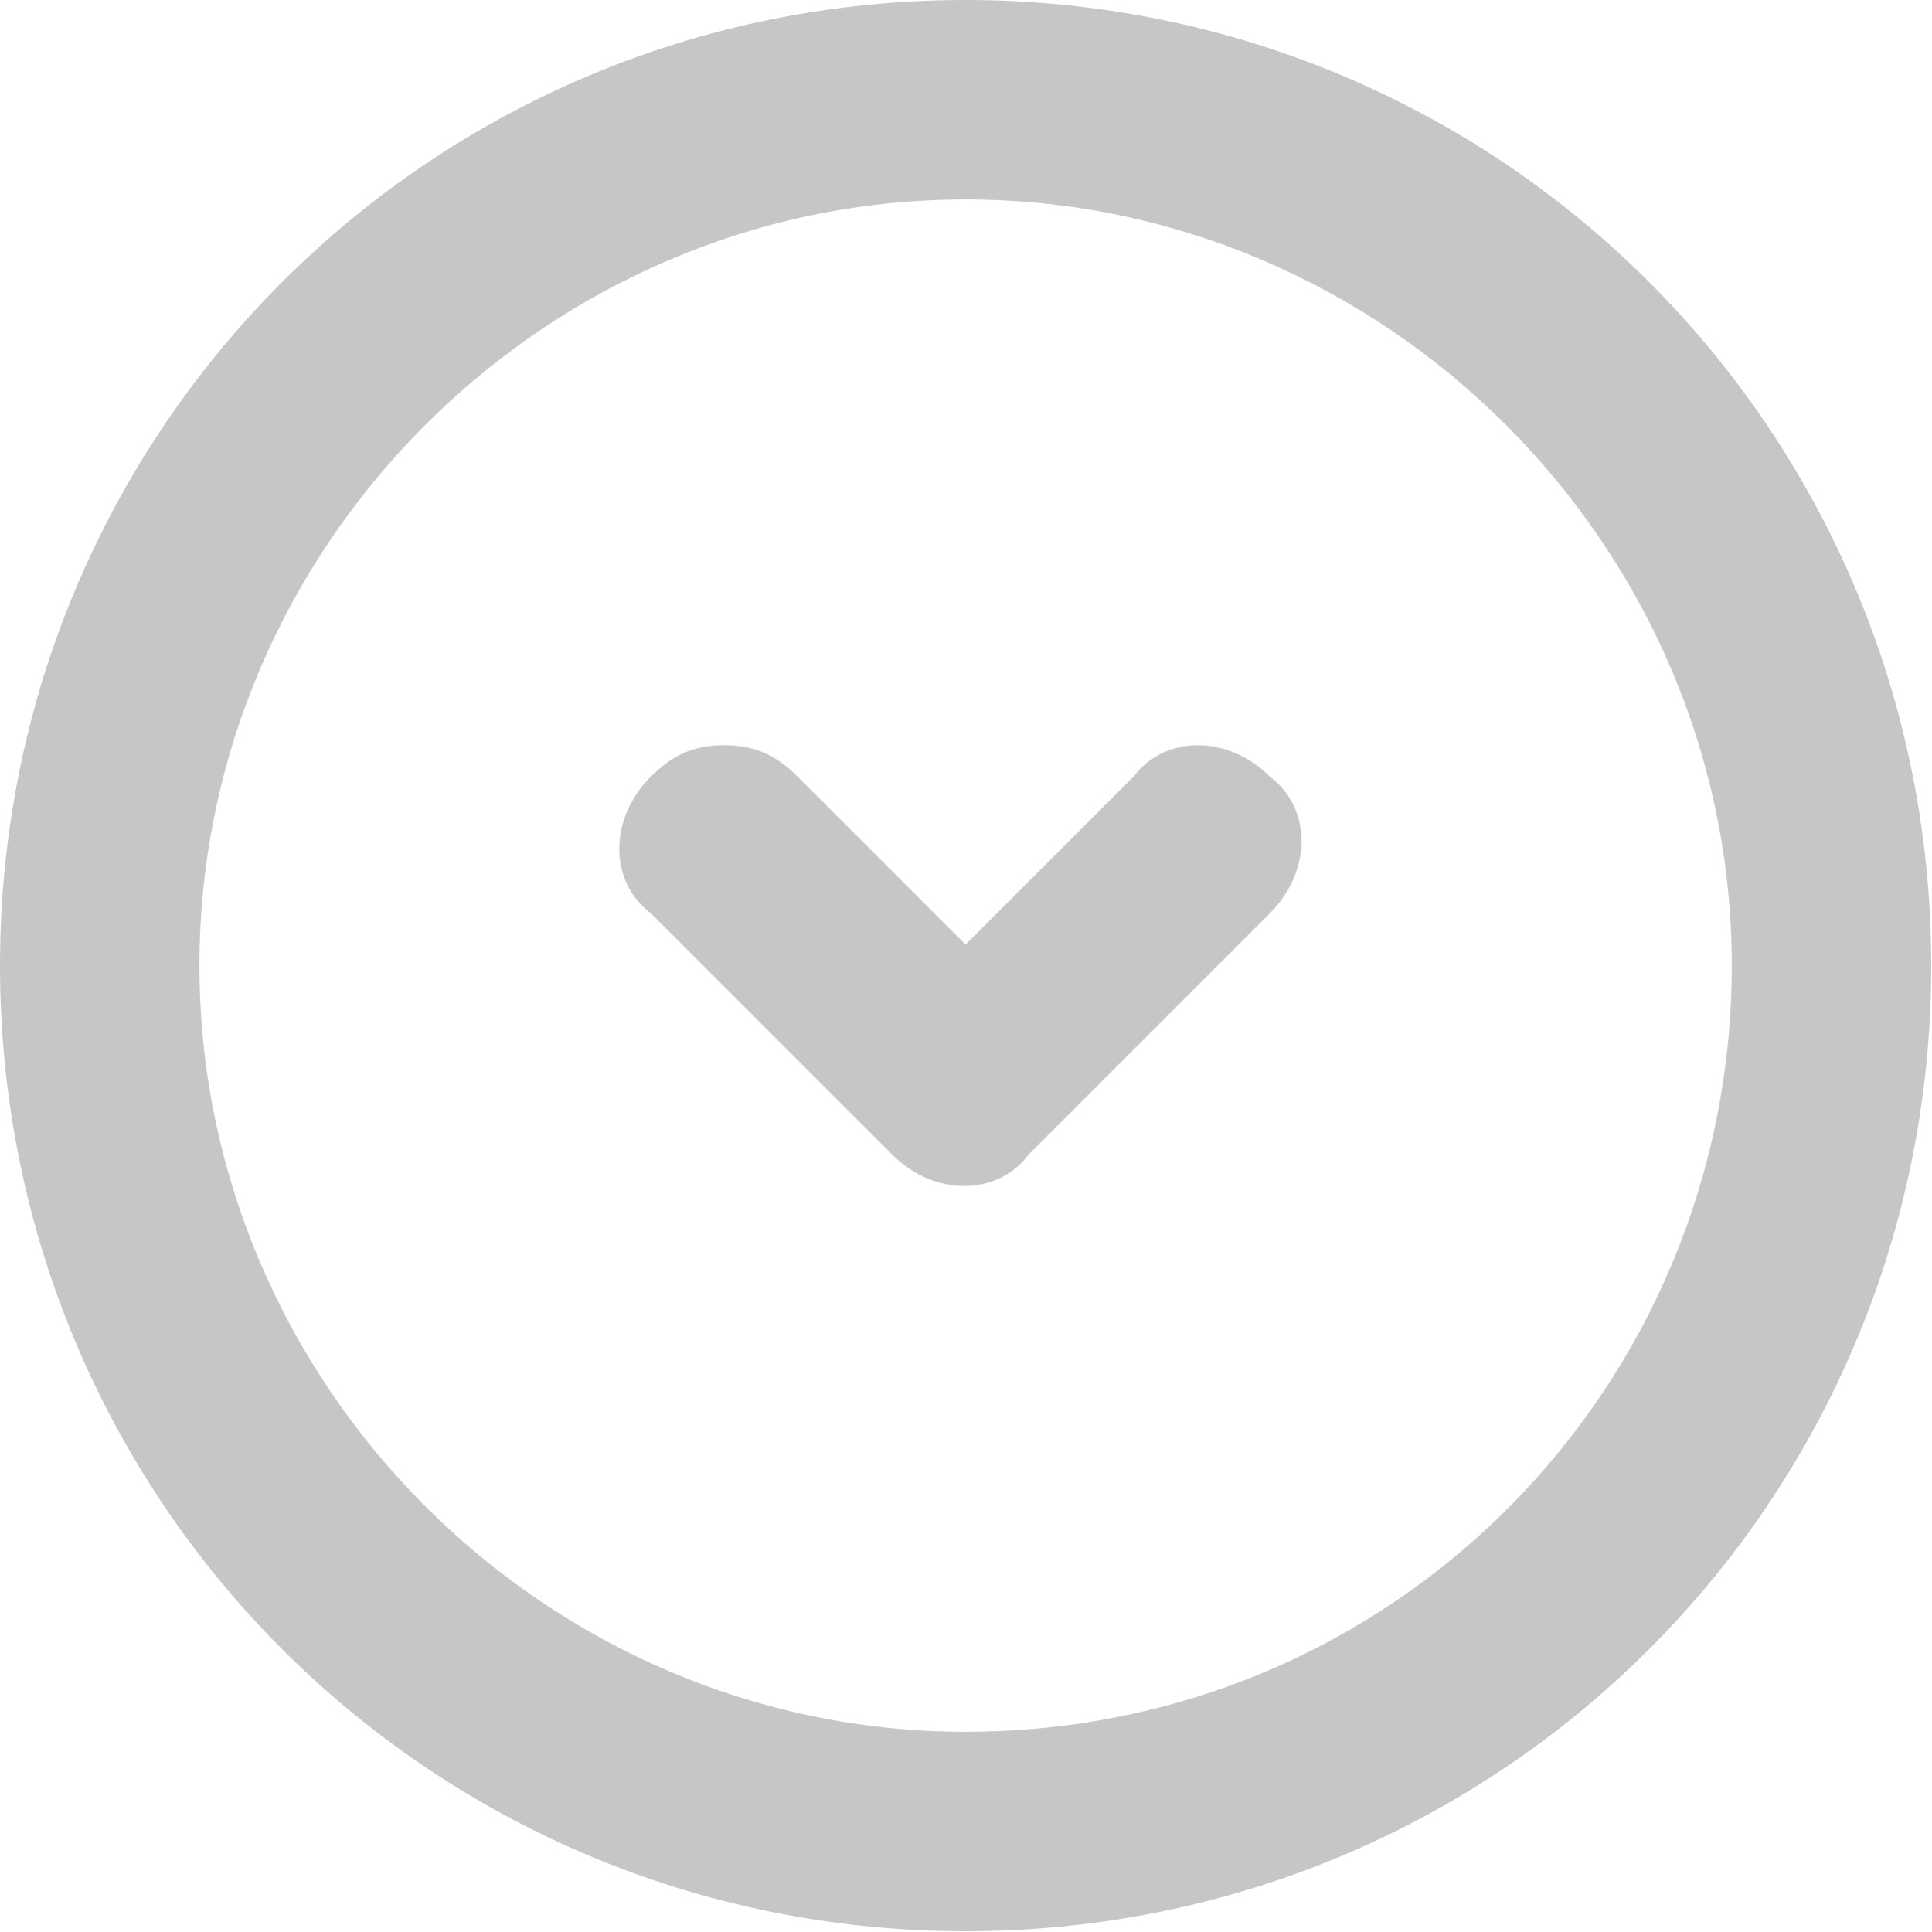
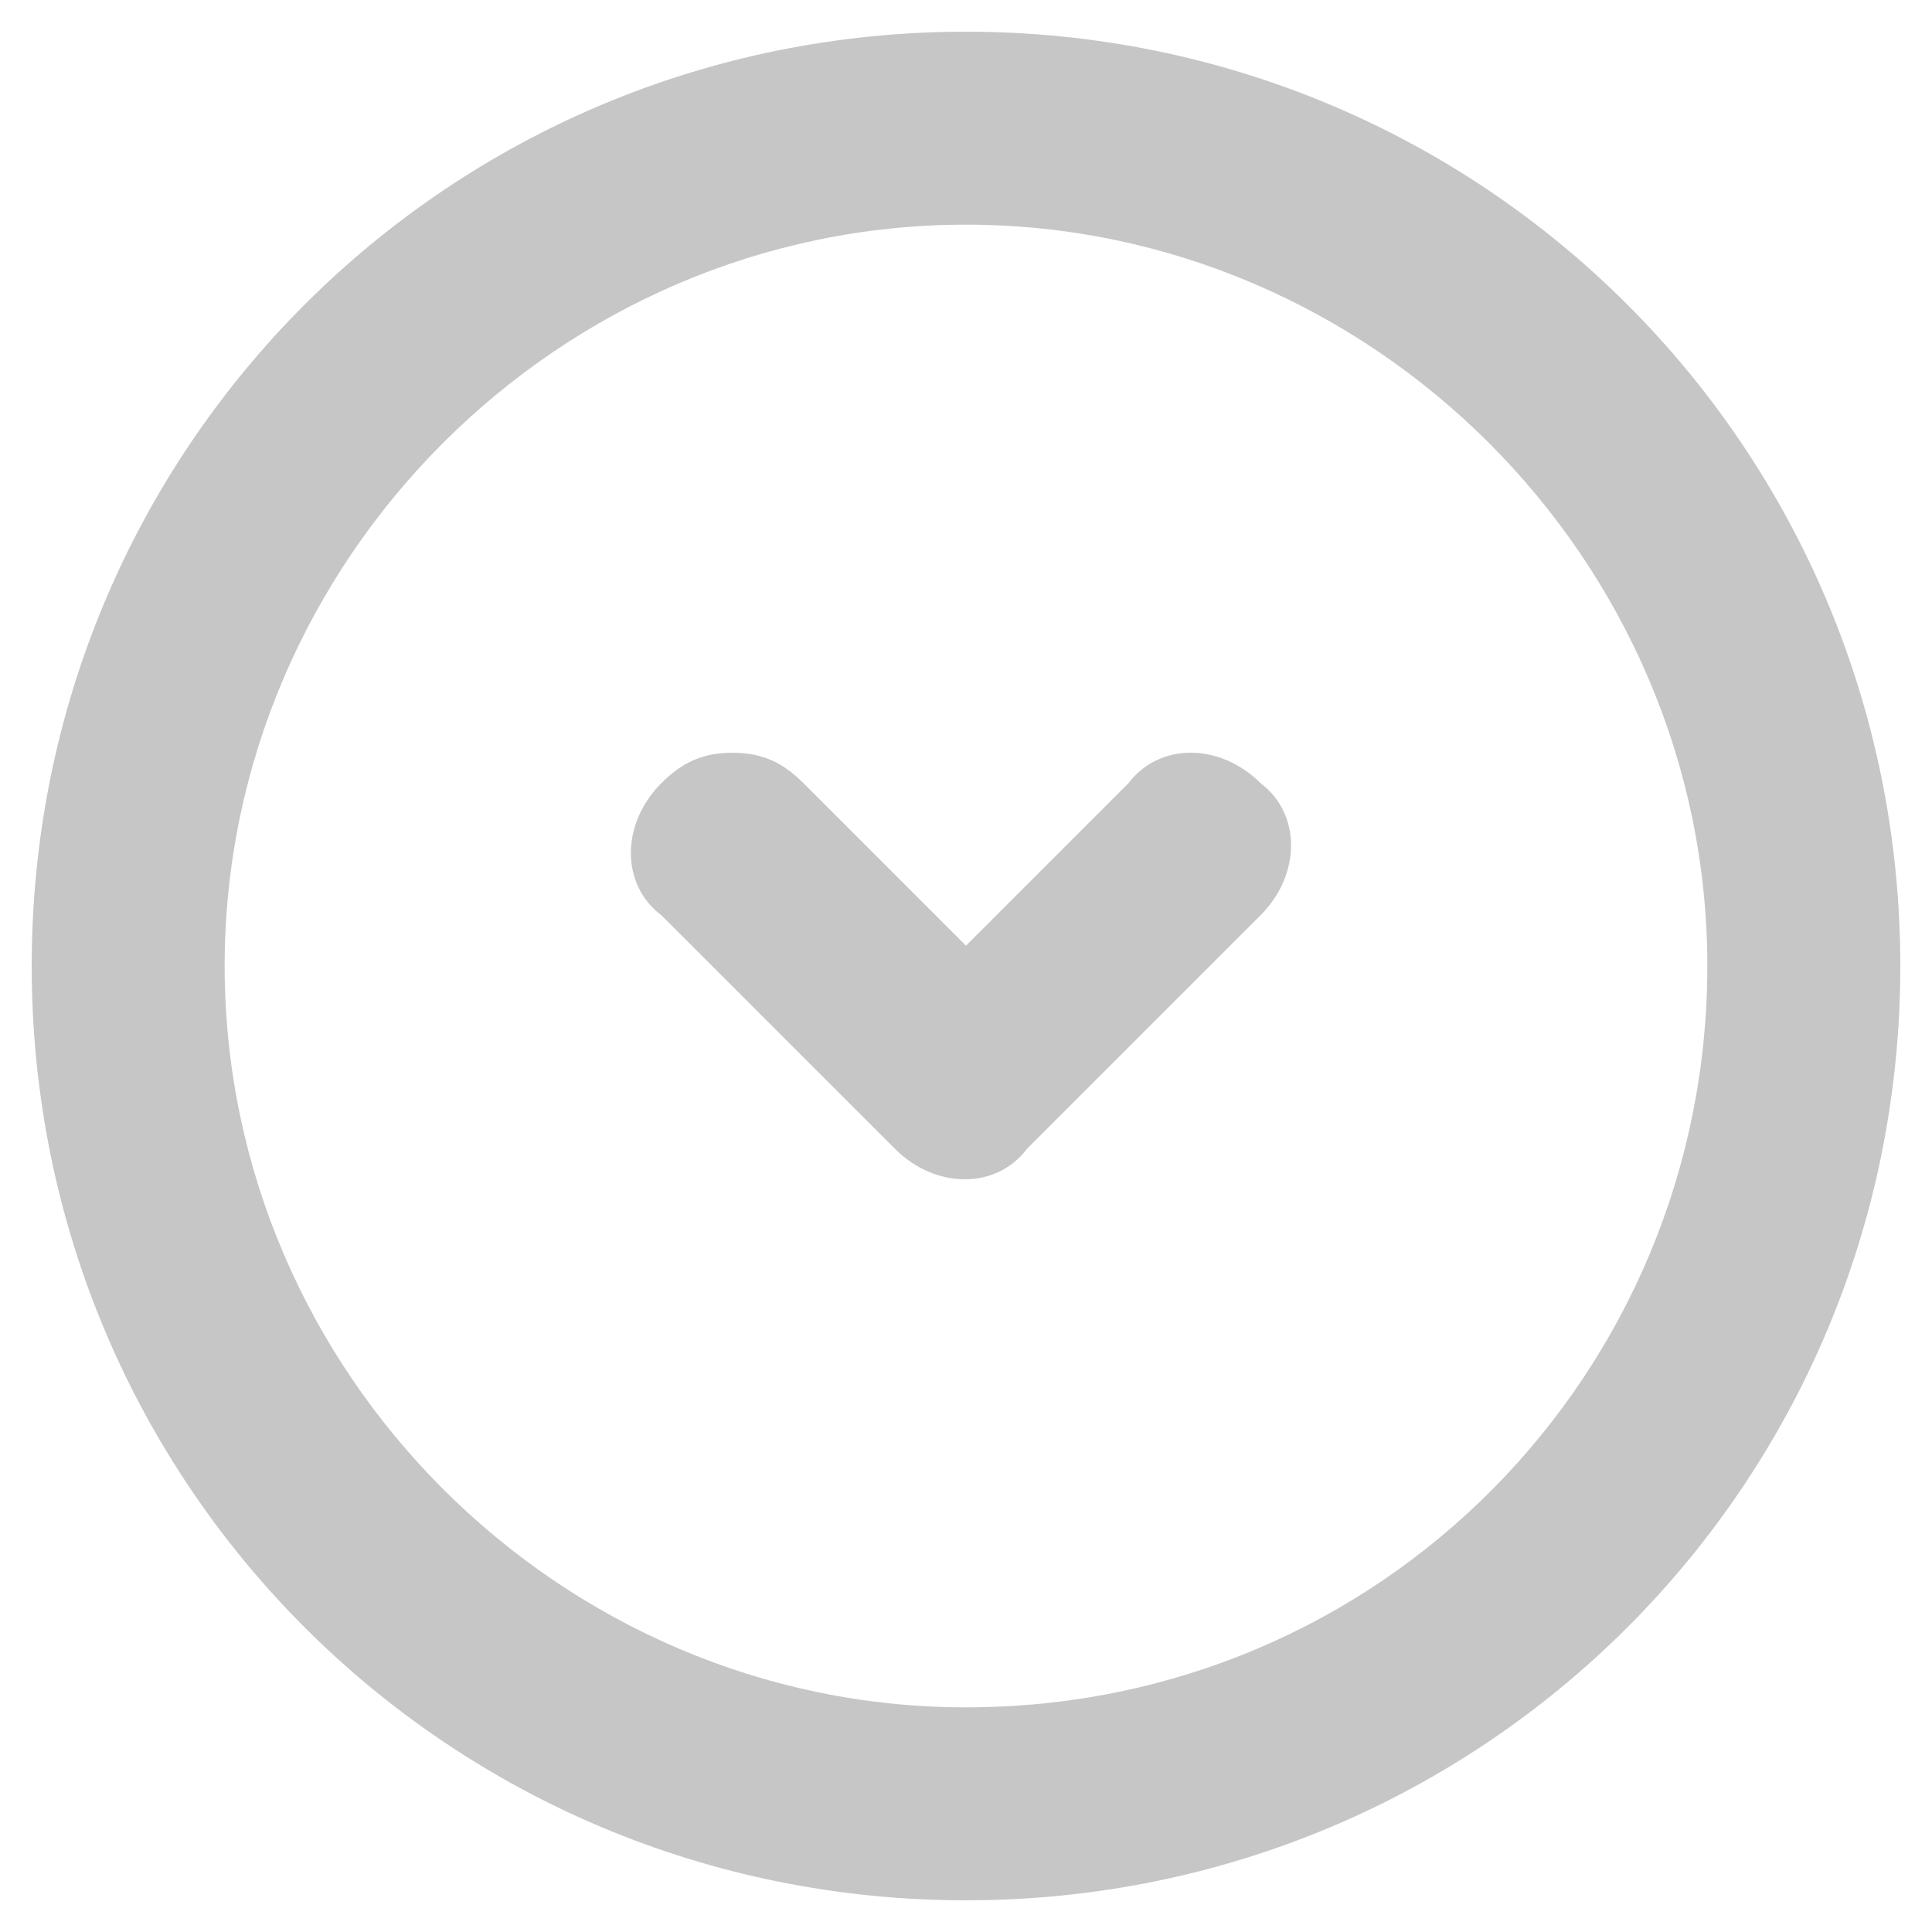
- <svg xmlns="http://www.w3.org/2000/svg" version="1.1" id="Capa_1" x="0px" y="0px" viewBox="0 0 18.4 18.4" style="enable-background:new 0 0 18.4 18.4;" xml:space="preserve">
-   <style type="text/css">
- 	.st0{fill:#C6C6C6;}
- </style>
-   <path class="st0" d="M9.2,16.5c-4,0-7.3-3.3-7.3-7.3s3.3-7.3,7.3-7.3s7.3,3.3,7.3,7.3S13.3,16.5,9.2,16.5 M9.2,18.4  c5.1,0,9.2-4.1,9.2-9.2S14.3,0,9.2,0C4.1,0,0,4.1,0,9.2C0,14.3,4.1,18.4,9.2,18.4L9.2,18.4z M6.2,7.4c-0.4,0.4-0.4,1,0,1.3L8.5,11  c0.4,0.4,1,0.4,1.3,0l2.3-2.3c0.4-0.4,0.4-1,0-1.3c-0.4-0.4-1-0.4-1.3,0L9.2,9L7.6,7.4C7.4,7.2,7.2,7.1,6.9,7.1  C6.6,7.1,6.4,7.2,6.2,7.4z" />
+ <svg xmlns="http://www.w3.org/2000/svg" version="1.1" id="Capa_1" x="0px" y="0px" width="32px" height="32px" viewBox="290 380 32 32" enable-background="new 290 380 32 32" xml:space="preserve">
+   <path fill="#C6C6C6" d="M306,408.279c-6.728,0-12.279-5.551-12.279-12.279s5.551-12.279,12.279-12.279s12.279,5.551,12.279,12.279  S312.896,408.279,306,408.279 M306,411.475c8.578,0,15.475-6.896,15.475-15.475s-6.896-15.475-15.475-15.475  s-15.475,6.896-15.475,15.475S297.422,411.475,306,411.475L306,411.475z M300.954,392.972c-0.673,0.673-0.673,1.682,0,2.187  l3.869,3.869c0.673,0.673,1.682,0.673,2.187,0l3.869-3.869c0.673-0.673,0.673-1.682,0-2.187c-0.673-0.673-1.682-0.673-2.187,0  L306,395.664l-2.691-2.691c-0.336-0.336-0.673-0.505-1.177-0.505S301.29,392.636,300.954,392.972z" />
</svg>
